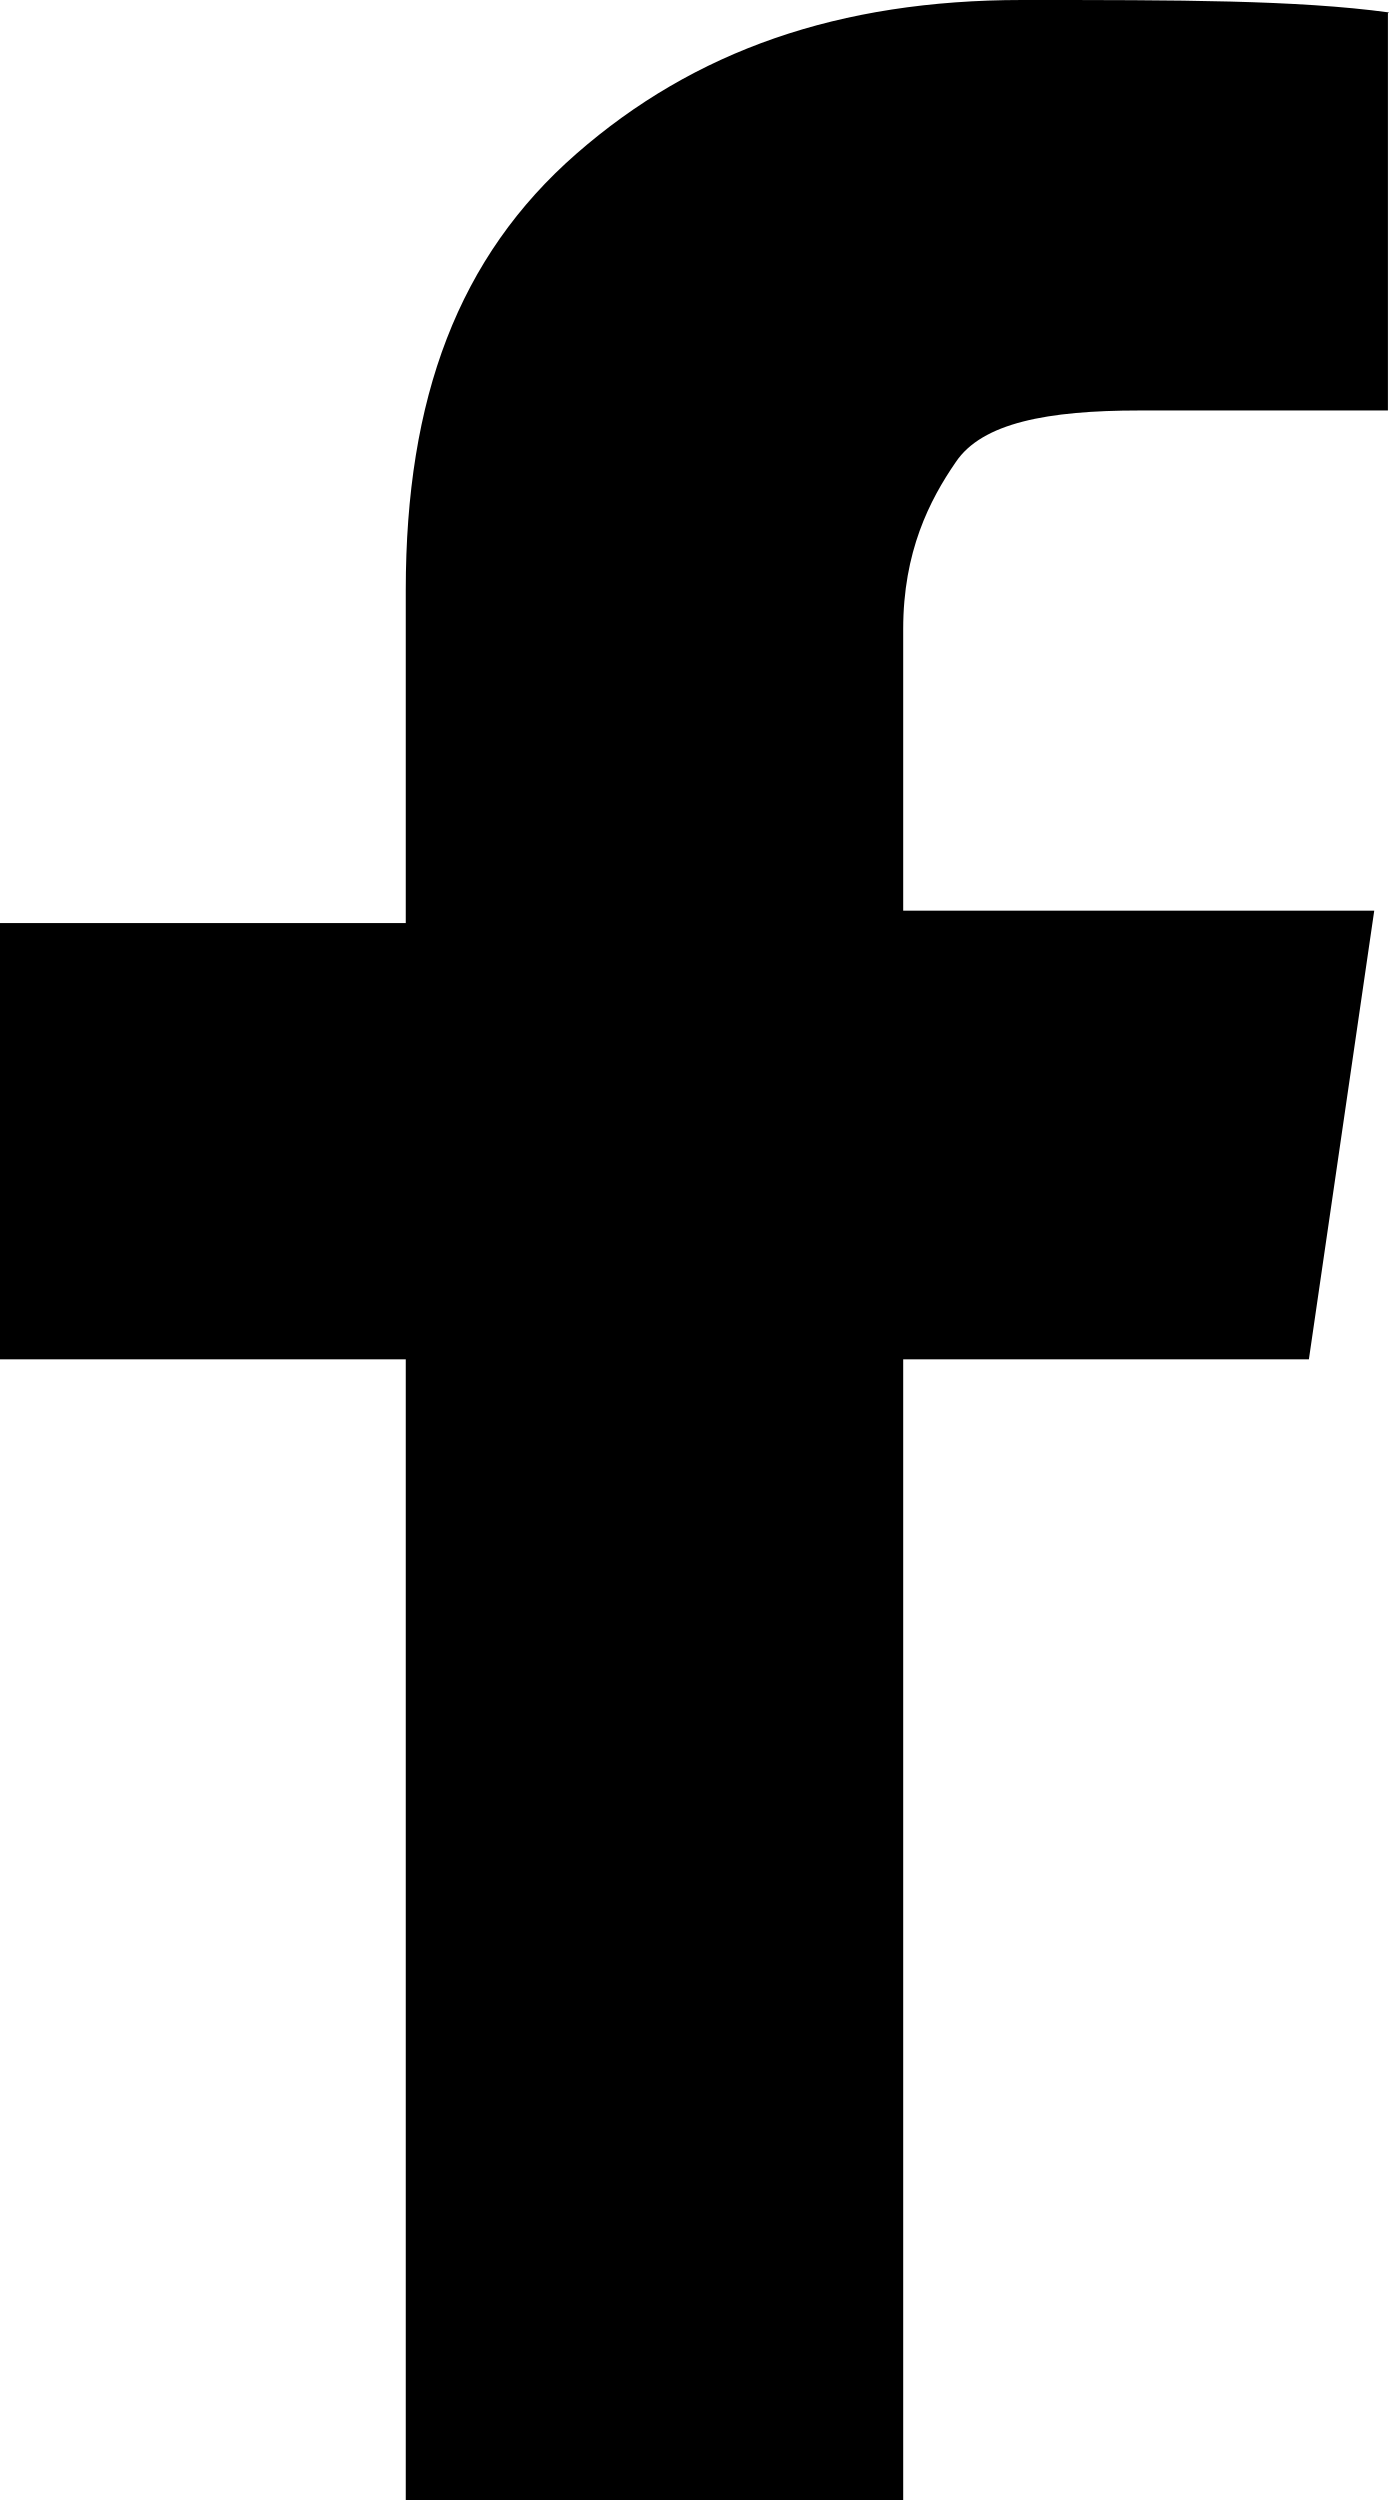
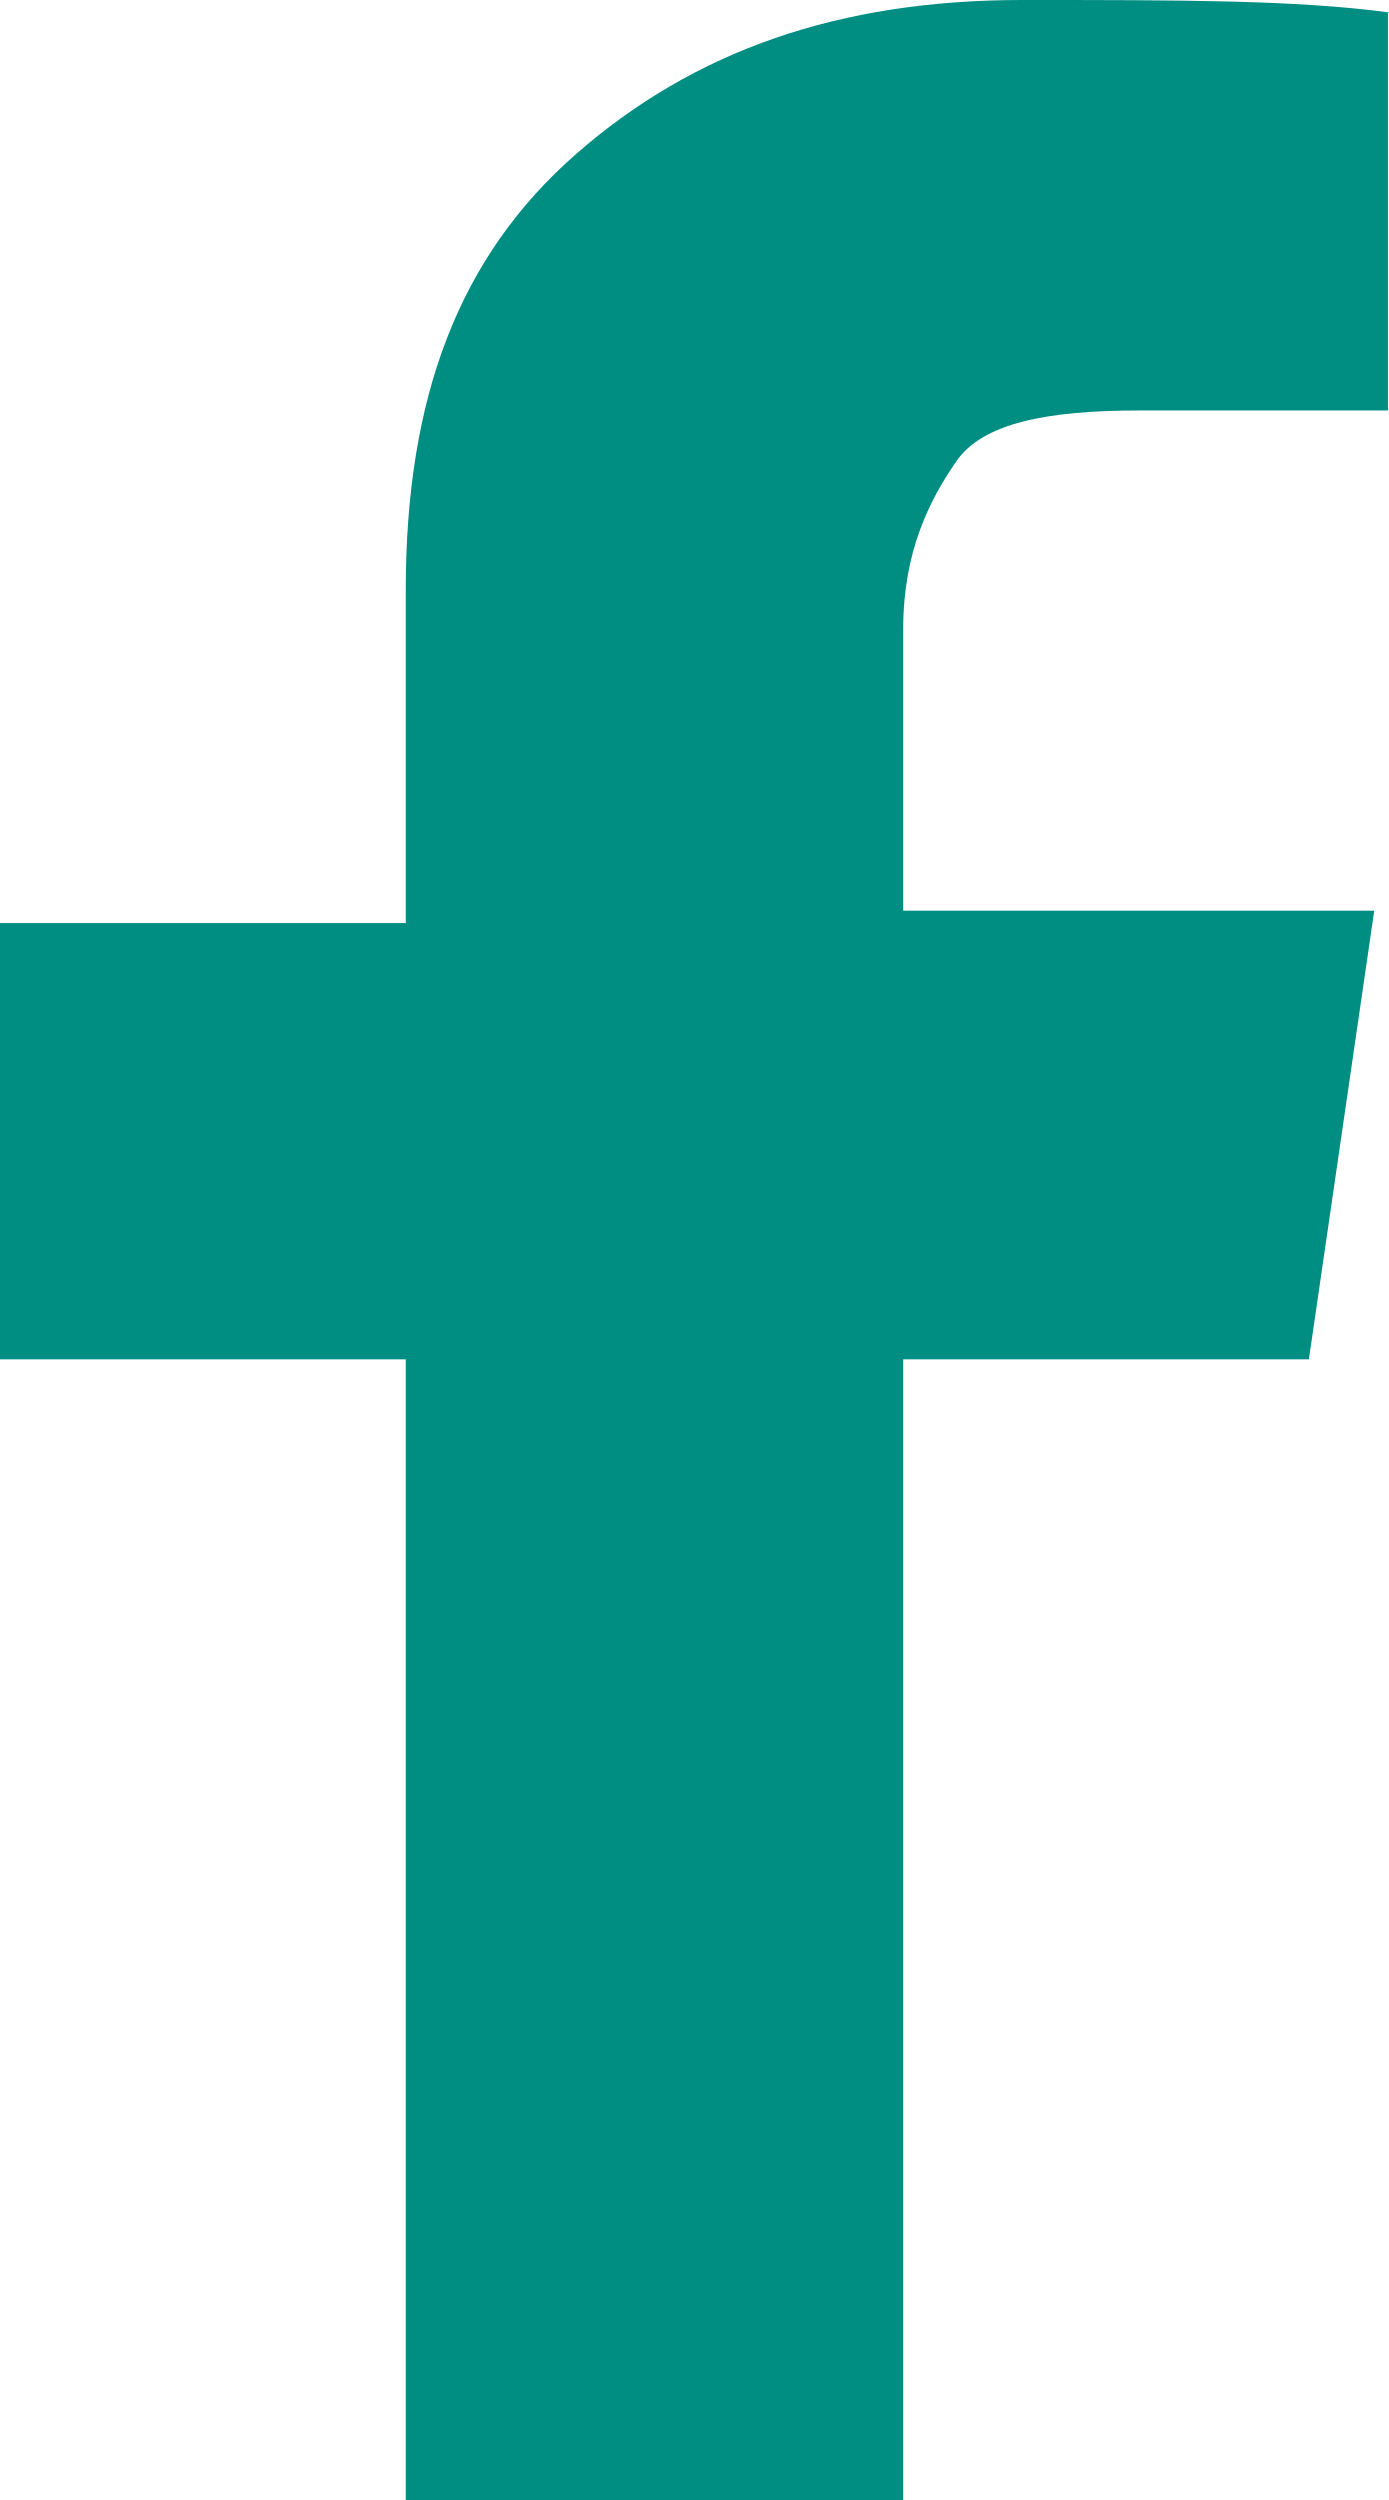
<svg xmlns="http://www.w3.org/2000/svg" width="20" height="36" viewBox="0 0 20 36" fill="none">
-   <path d="M19.986 0.192V5.911H16.404C15.084 5.911 14.143 6.089 13.764 6.653C13.385 7.203 13.006 7.945 13.006 9.058V13.114H19.789L18.848 19.574H13.006V36H5.843V19.574H0V13.292H5.843V8.495C5.843 5.732 6.601 3.698 8.301 2.213C10 0.729 12.079 0 14.719 0C16.98 0 18.68 6.71832e-06 20 0.179L19.986 0.192Z" fill="black" />
+   <path d="M19.986 0.192V5.911H16.404C15.084 5.911 14.143 6.089 13.764 6.653C13.385 7.203 13.006 7.945 13.006 9.058V13.114H19.789L18.848 19.574H13.006V36H5.843V19.574H0V13.292H5.843V8.495C5.843 5.732 6.601 3.698 8.301 2.213C10 0.729 12.079 0 14.719 0C16.98 0 18.68 6.71832e-06 20 0.179L19.986 0.192Z" fill="#008D82" />
</svg>
